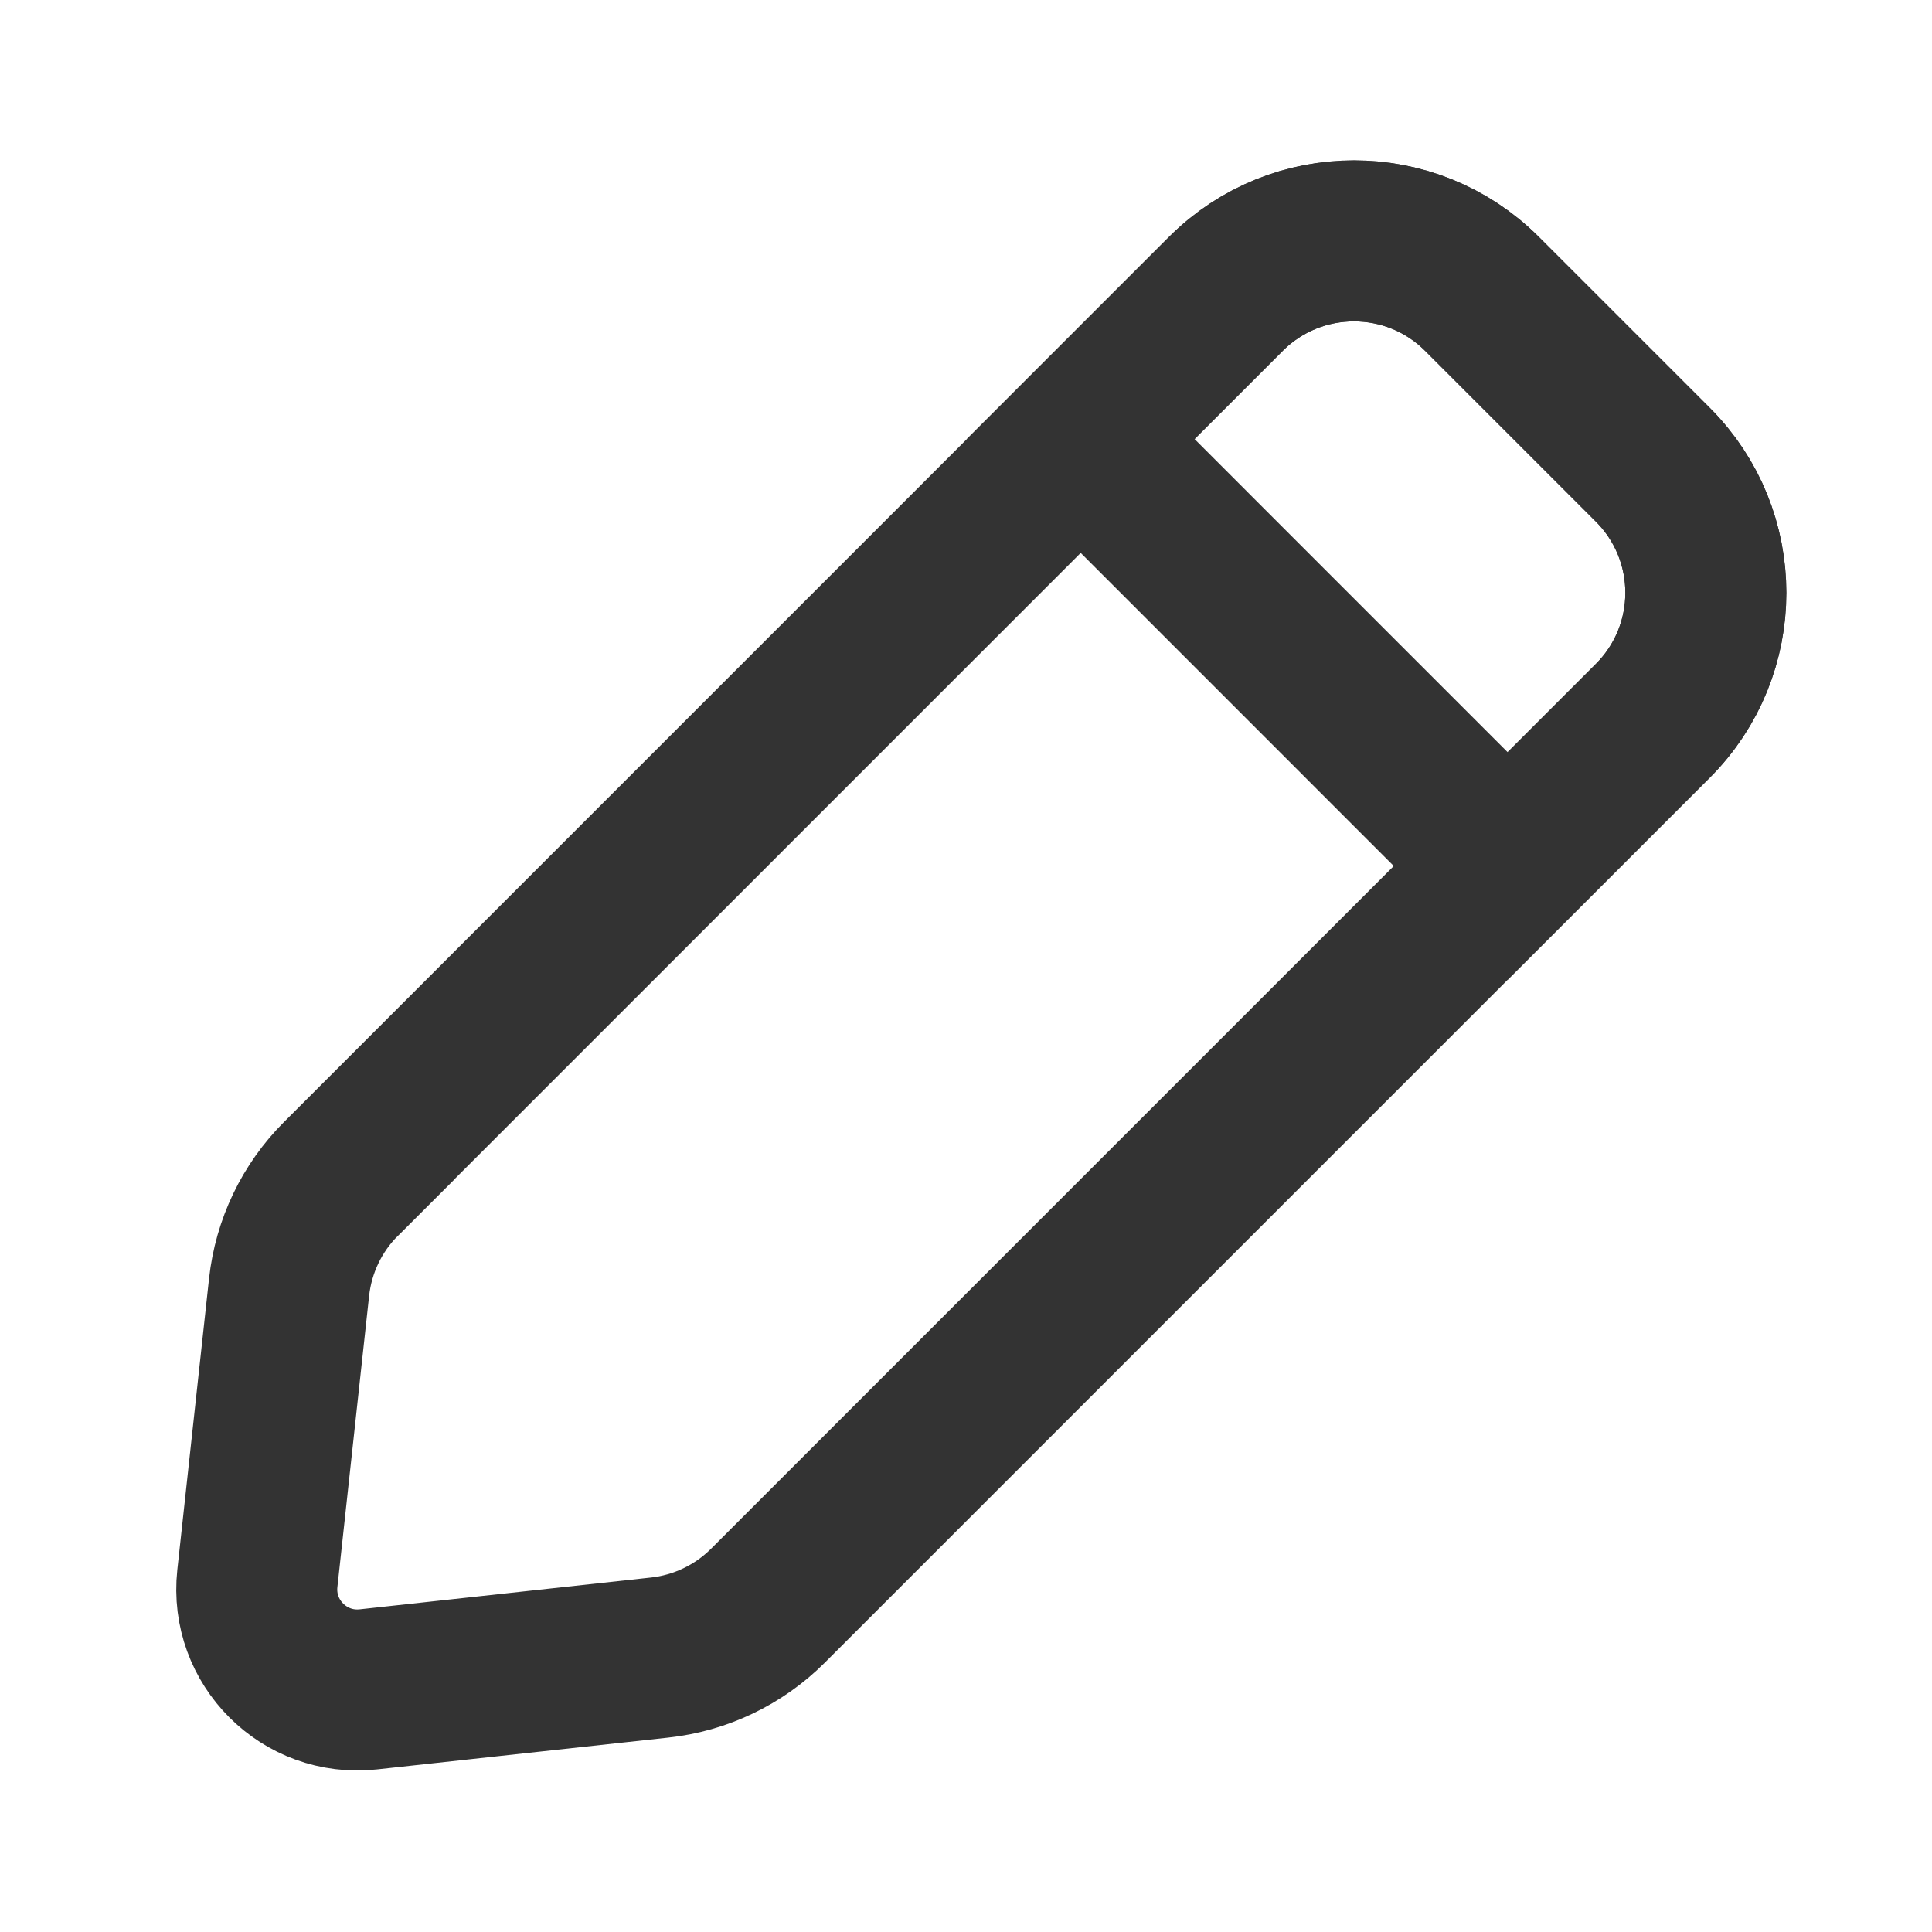
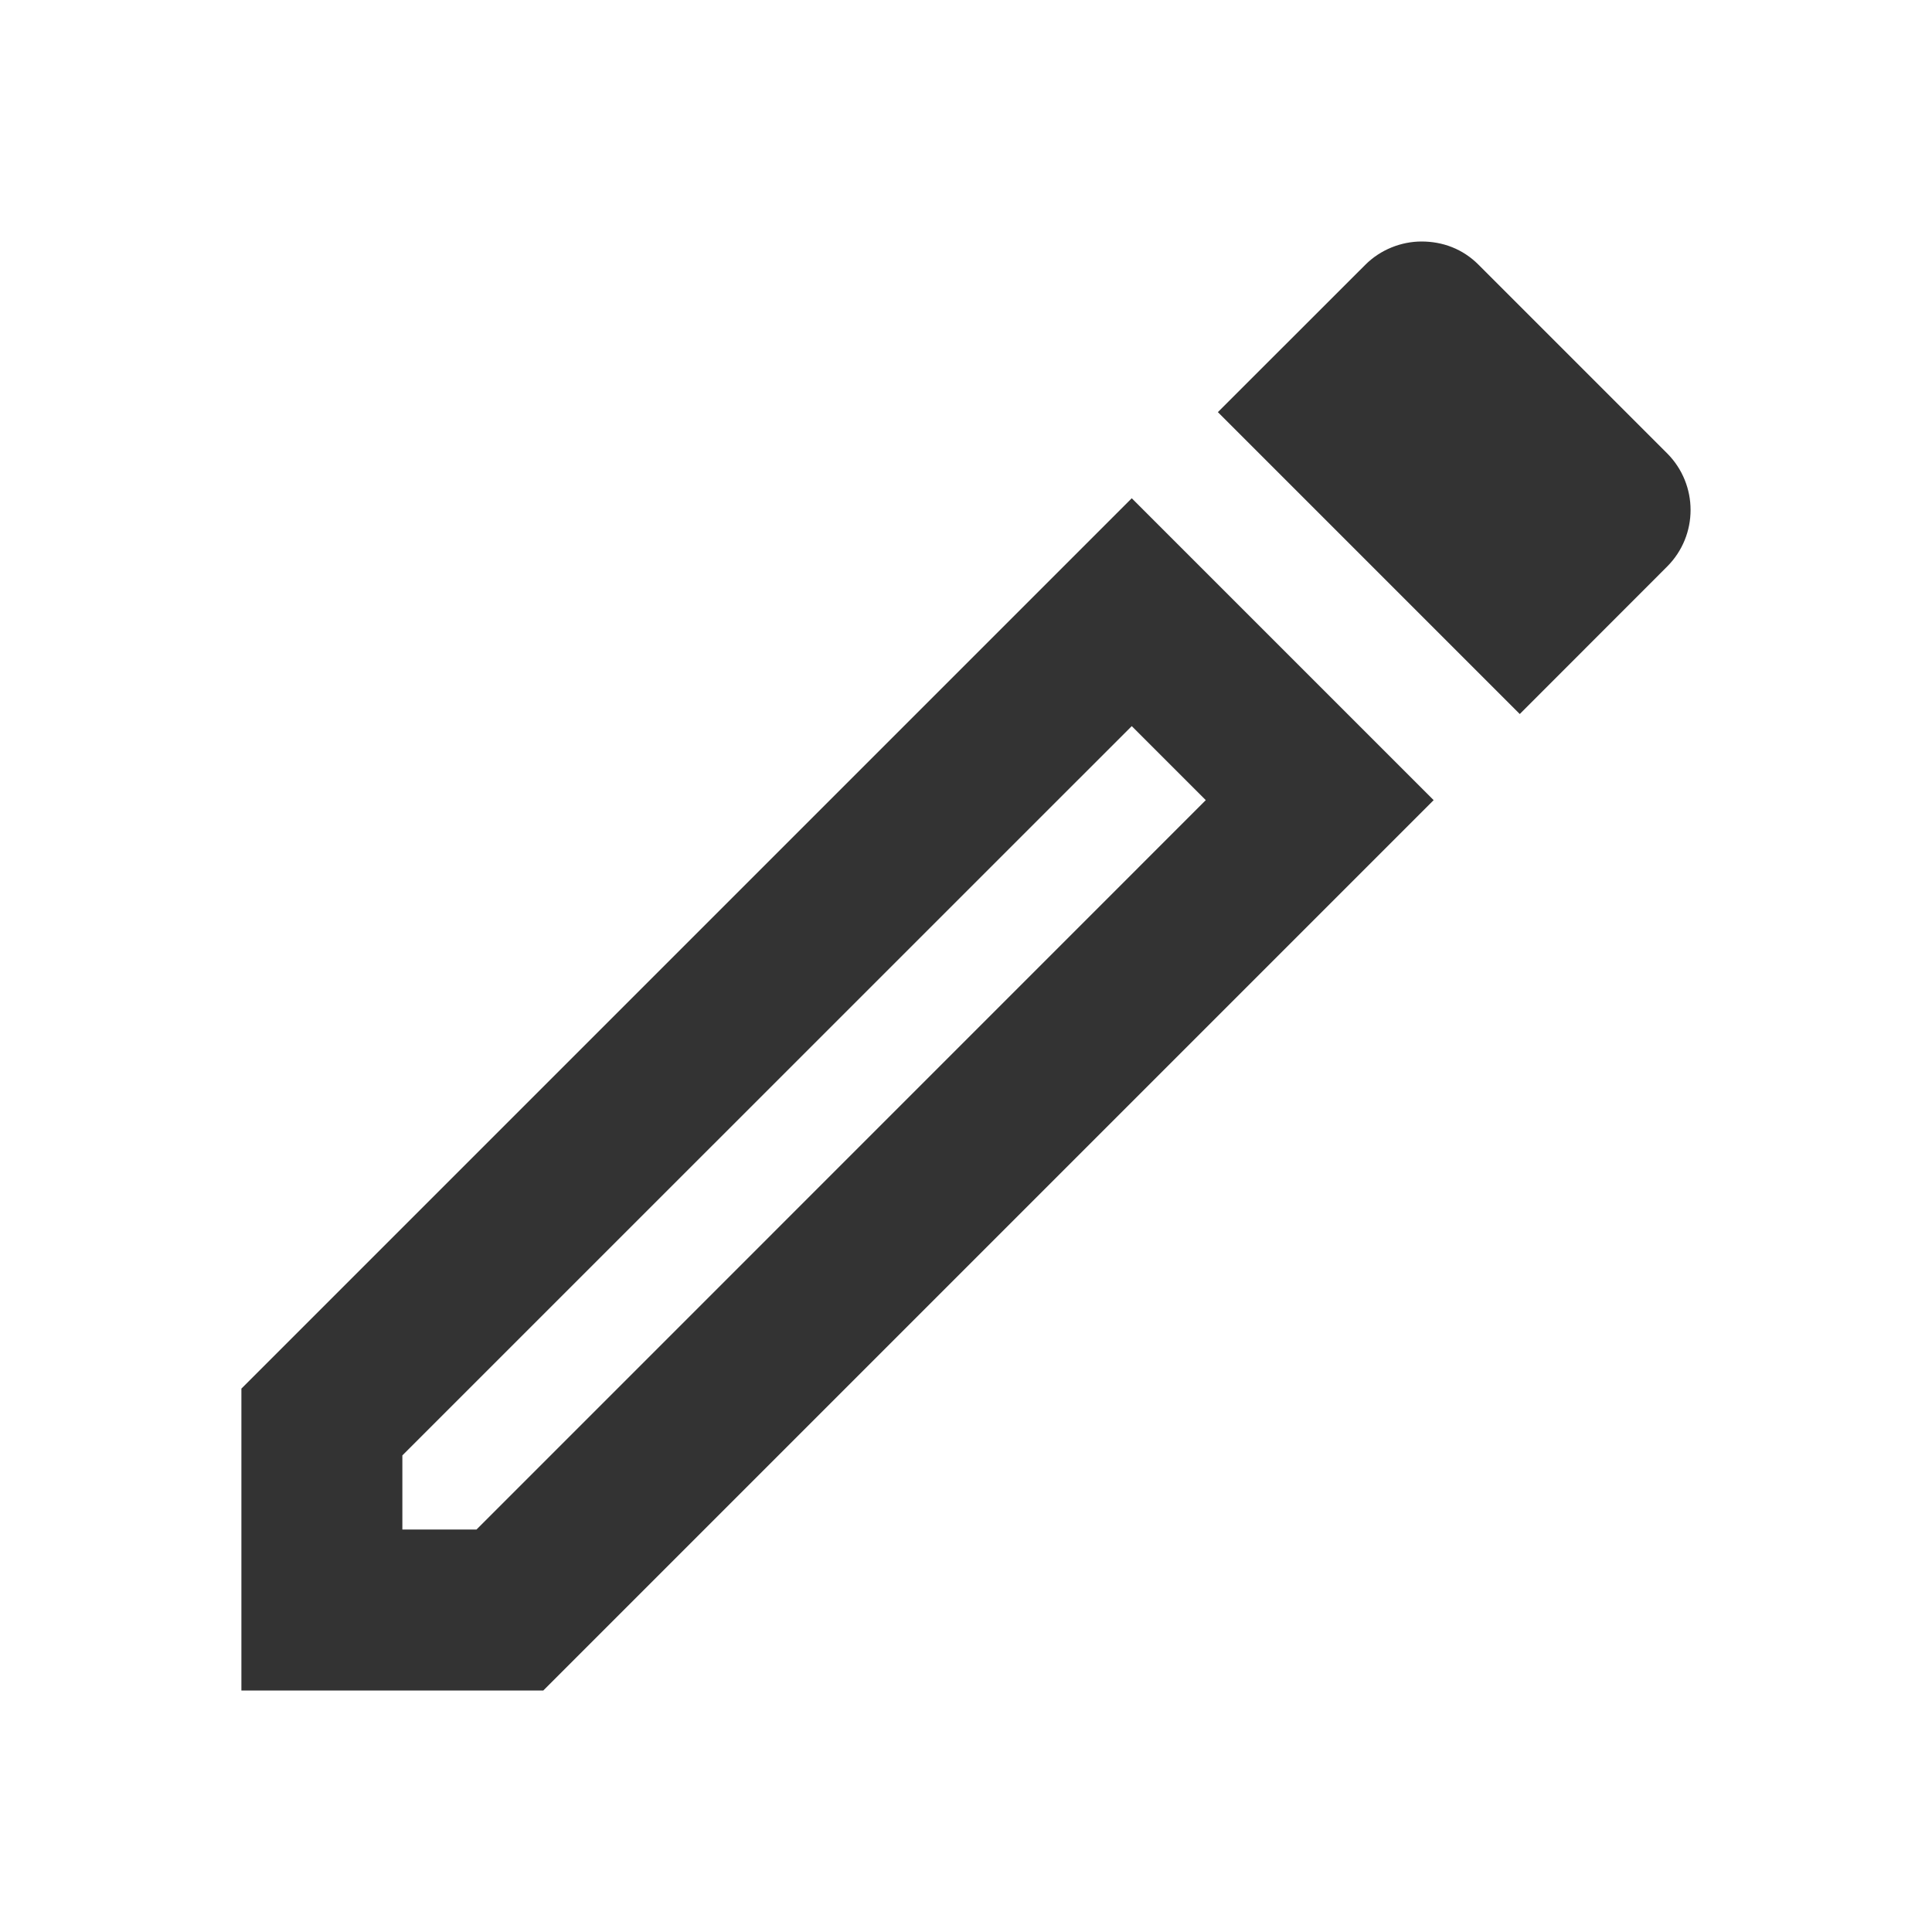
- <svg xmlns="http://www.w3.org/2000/svg" width="800px" height="800px" viewBox="0 0 24 24" fill="none" stroke="#333333">
-   <g id="SVGRepo_bgCarrier" stroke-width="0" />
-   <g id="SVGRepo_tracerCarrier" stroke-linecap="round" stroke-linejoin="round" />
-   <g id="SVGRepo_iconCarrier">
-     <g id="style=linear">
-       <g id="edit">
-         <path id="vector" d="M18.41 3.651L20.532 5.773C21.41 6.651 21.41 8.076 20.532 8.954L9.54 19.946C9.178 20.308 8.702 20.536 8.193 20.591L4.575 20.986C3.781 21.072 3.111 20.402 3.197 19.608L3.591 15.99C3.647 15.48 3.874 15.005 4.237 14.643L3.707 14.112L4.237 14.643L15.228 3.651C16.107 2.773 17.532 2.773 18.41 3.651Z" stroke="#333333" stroke-width="2" />
-         <path id="vector_2" d="M15.228 3.651C16.107 2.773 17.532 2.773 18.41 3.651L20.532 5.773C21.41 6.651 21.41 8.076 20.532 8.954L18.728 10.758L13.425 5.454L15.228 3.651Z" stroke="#333333" stroke-width="2" />
-       </g>
-     </g>
-   </g>
+ <svg xmlns="http://www.w3.org/2000/svg" width="19" height="19" viewBox="0 0 19 19" fill="none">
+   <path d="M11.13 7.141L11.858 7.869L4.686 15.042H3.957V14.313L11.13 7.141ZM13.98 2.375C13.782 2.375 13.576 2.454 13.426 2.605L11.977 4.053L14.946 7.022L16.394 5.573C16.703 5.265 16.703 4.766 16.394 4.457L14.542 2.605C14.384 2.446 14.186 2.375 13.98 2.375ZM11.13 4.9L2.374 13.656V16.625H5.343L14.099 7.869L11.13 4.9Z" fill="#333333" />
</svg>
